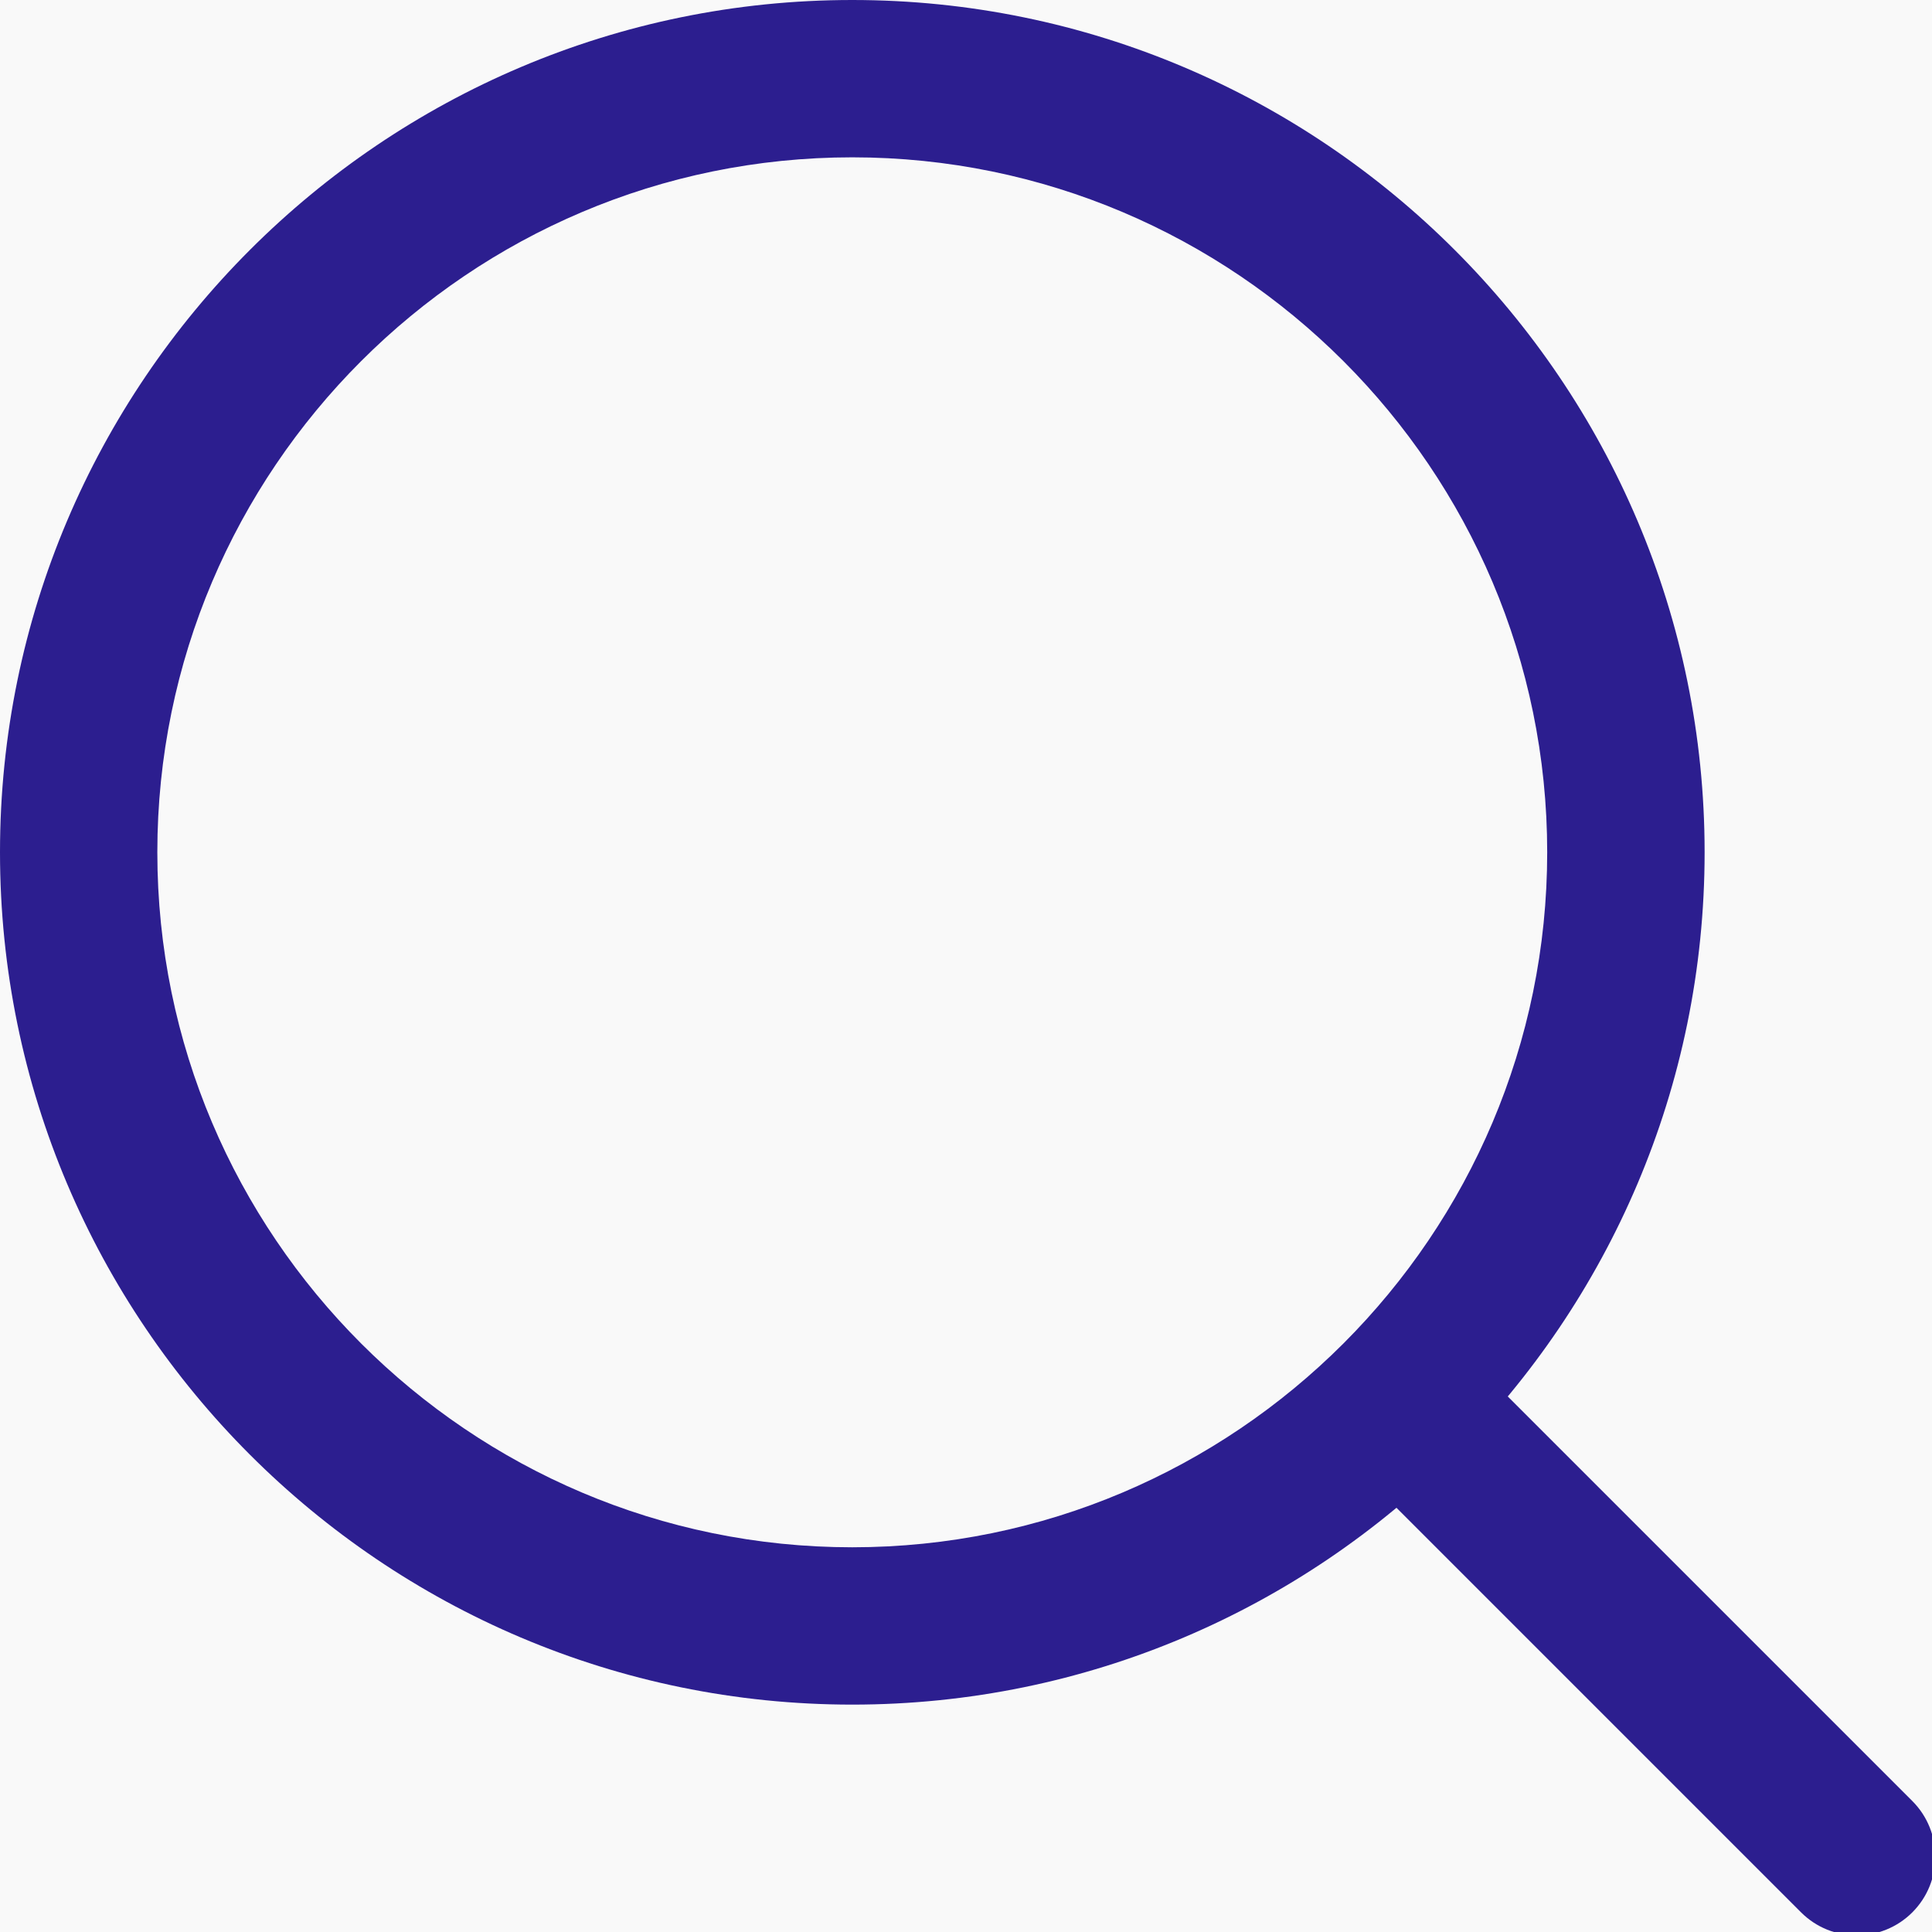
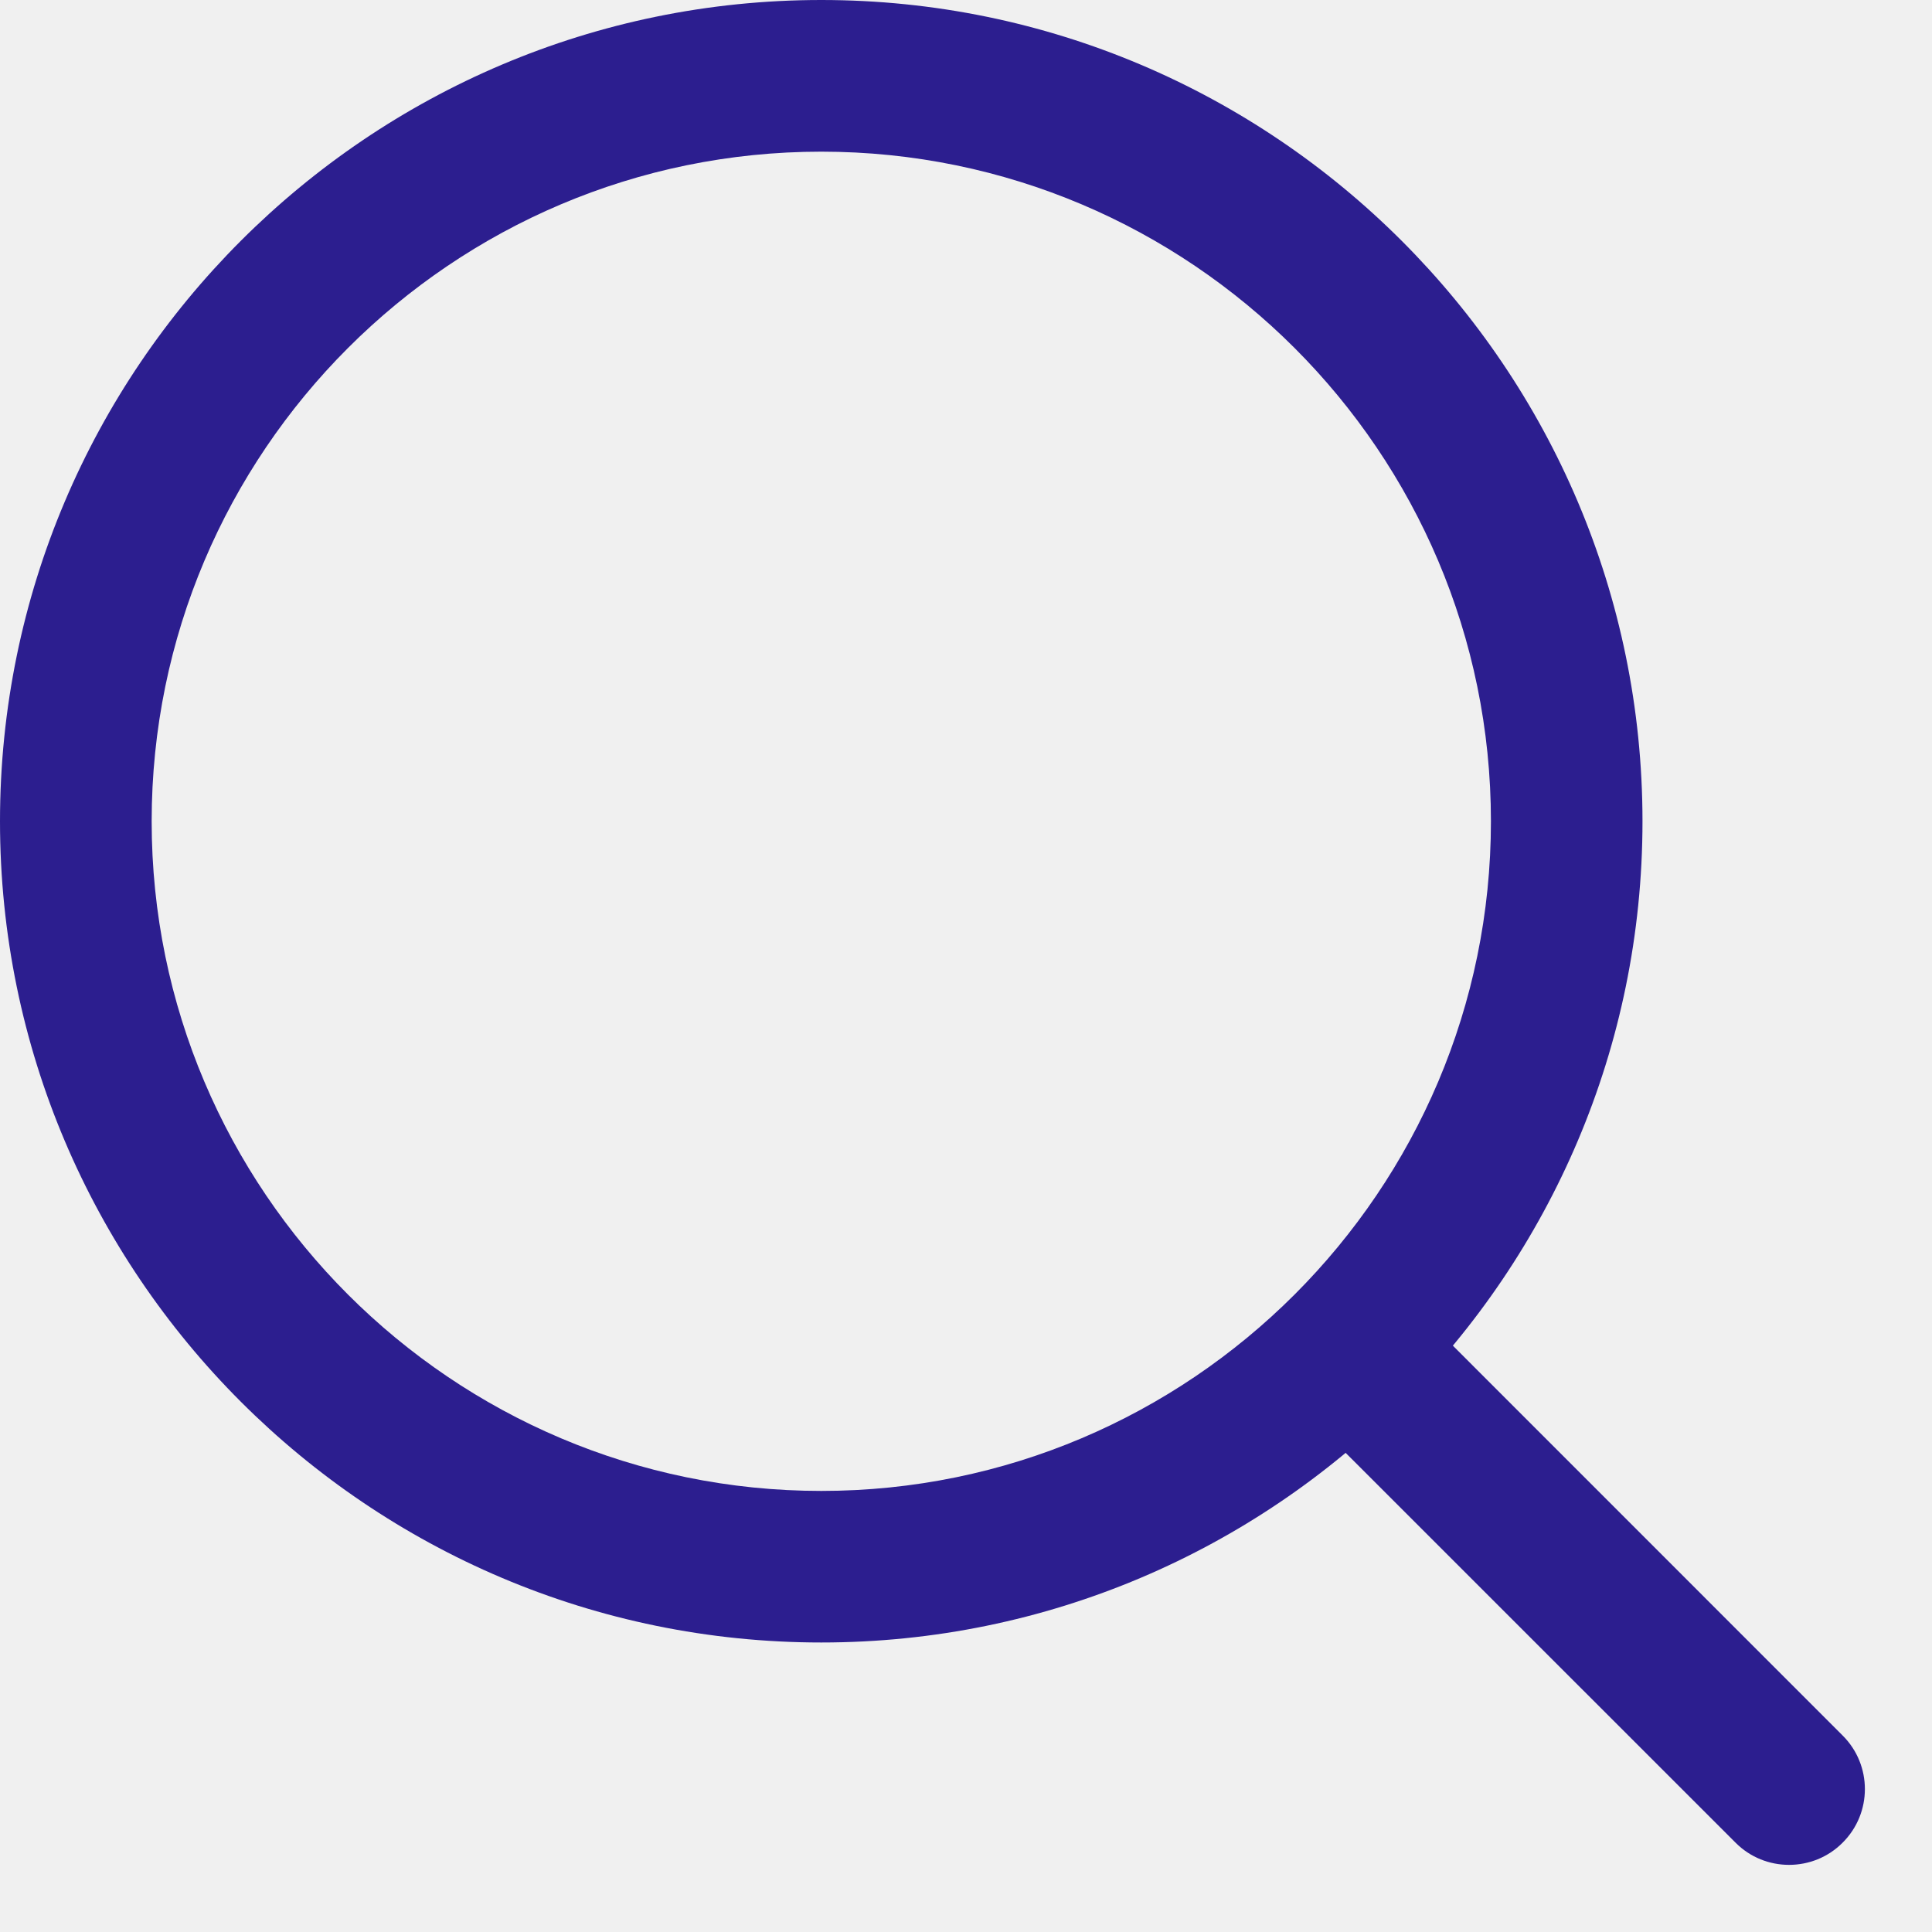
- <svg xmlns="http://www.w3.org/2000/svg" width="23px" height="23px" viewBox="0 0 23 23" version="1.1">
+ <svg xmlns="http://www.w3.org/2000/svg" width="20px" height="20px" viewBox="0 0 20 20" version="1.1">
  <g id="Page-1" stroke="none" stroke-width="1" fill="none" fill-rule="evenodd">
-     <g id="Media-Manager---Search-Field" transform="translate(-1282, -142)">
-       <rect id="Rectangle" fill="#FFFFFF" x="350" y="116" width="1089" height="968" />
-       <g id="Group-2" transform="translate(409, 134)">
-         <g id="Page-1" transform="translate(853, 7)" fill="#2C1E8F" stroke="#301695" stroke-width="0.25">
-           <path d="M14.95,-5.89060882e-05 L14.95,0.589 L14.95,7.2 L21.423,7.2 L21.423,-5.89060882e-05 L14.95,-5.89060882e-05 Z M16.015,6.021 L20.359,6.021 L20.359,1.178 L16.015,1.178 L16.015,6.021 Z" id="Fill-9" />
-           <path d="M16.014,15.222 L20.358,15.222 L20.358,10.378 L16.014,10.378 L16.014,15.222 Z M14.95,9.2 L14.95,9.789 L14.95,16.4 L21.424,16.4 L21.424,9.2 L14.95,9.2 Z" id="Fill-10" />
-           <path d="M16.014,24.422 L20.358,24.422 L20.358,19.578 L16.014,19.578 L16.014,24.422 Z M14.95,18.4 L14.95,18.989 L14.95,25.6 L21.424,25.6 L21.424,18.4 L14.95,18.4 Z" id="Fill-11" />
-         </g>
-         <rect id="Rectangle" fill="#F9F9F9" x="0" y="0" width="920" height="44" rx="22" />
-         <g id="icon-search" transform="translate(873, 8)" fill="#2C1E8F" fill-rule="nonzero">
-           <path d="M10.146,0 C4.552,0 0,4.552 0,10.146 C0,15.741 4.552,20.293 10.146,20.293 C15.741,20.293 20.293,15.741 20.293,10.146 C20.293,4.552 15.741,0 10.146,0 Z M10.146,18.42 C5.585,18.42 1.873,14.708 1.873,10.146 C1.873,5.585 5.585,1.873 10.146,1.873 C14.708,1.873 18.419,5.585 18.419,10.146 C18.419,14.708 14.708,18.42 10.146,18.42 Z" id="Shape" />
-           <path d="M22.766,21.441 L17.396,16.071 C17.03,15.706 16.437,15.706 16.071,16.071 C15.706,16.437 15.706,17.03 16.071,17.396 L21.441,22.766 C21.624,22.949 21.864,23.04 22.103,23.04 C22.343,23.04 22.583,22.949 22.766,22.766 C23.131,22.4 23.131,21.807 22.766,21.441 Z" id="Path" />
-         </g>
-       </g>
+     <g id="icon-search" fill="#2C1E8F" fill-rule="nonzero">
+       <path d="M8.502,0 C3.814,0 0,3.814 0,8.502 C0,13.19 3.814,17.003 8.502,17.003 C13.19,17.003 17.003,13.19 17.003,8.502 C17.003,3.814 13.19,0 8.502,0 Z M8.502,15.434 C4.679,15.434 1.57,12.324 1.57,8.502 C1.57,4.679 4.679,1.57 8.502,1.57 C12.324,1.57 15.434,4.679 15.434,8.502 C15.434,12.324 12.324,15.434 8.502,15.434 Z" id="Shape" />
+       <path d="M19.075,17.966 L14.576,13.466 C14.269,13.16 13.773,13.16 13.466,13.466 C13.16,13.773 13.16,14.27 13.466,14.576 L17.966,19.075 C18.119,19.229 18.32,19.305 18.52,19.305 C18.721,19.305 18.922,19.229 19.075,19.075 C19.382,18.769 19.382,18.272 19.075,17.966 Z" id="Path" />
    </g>
  </g>
</svg>
